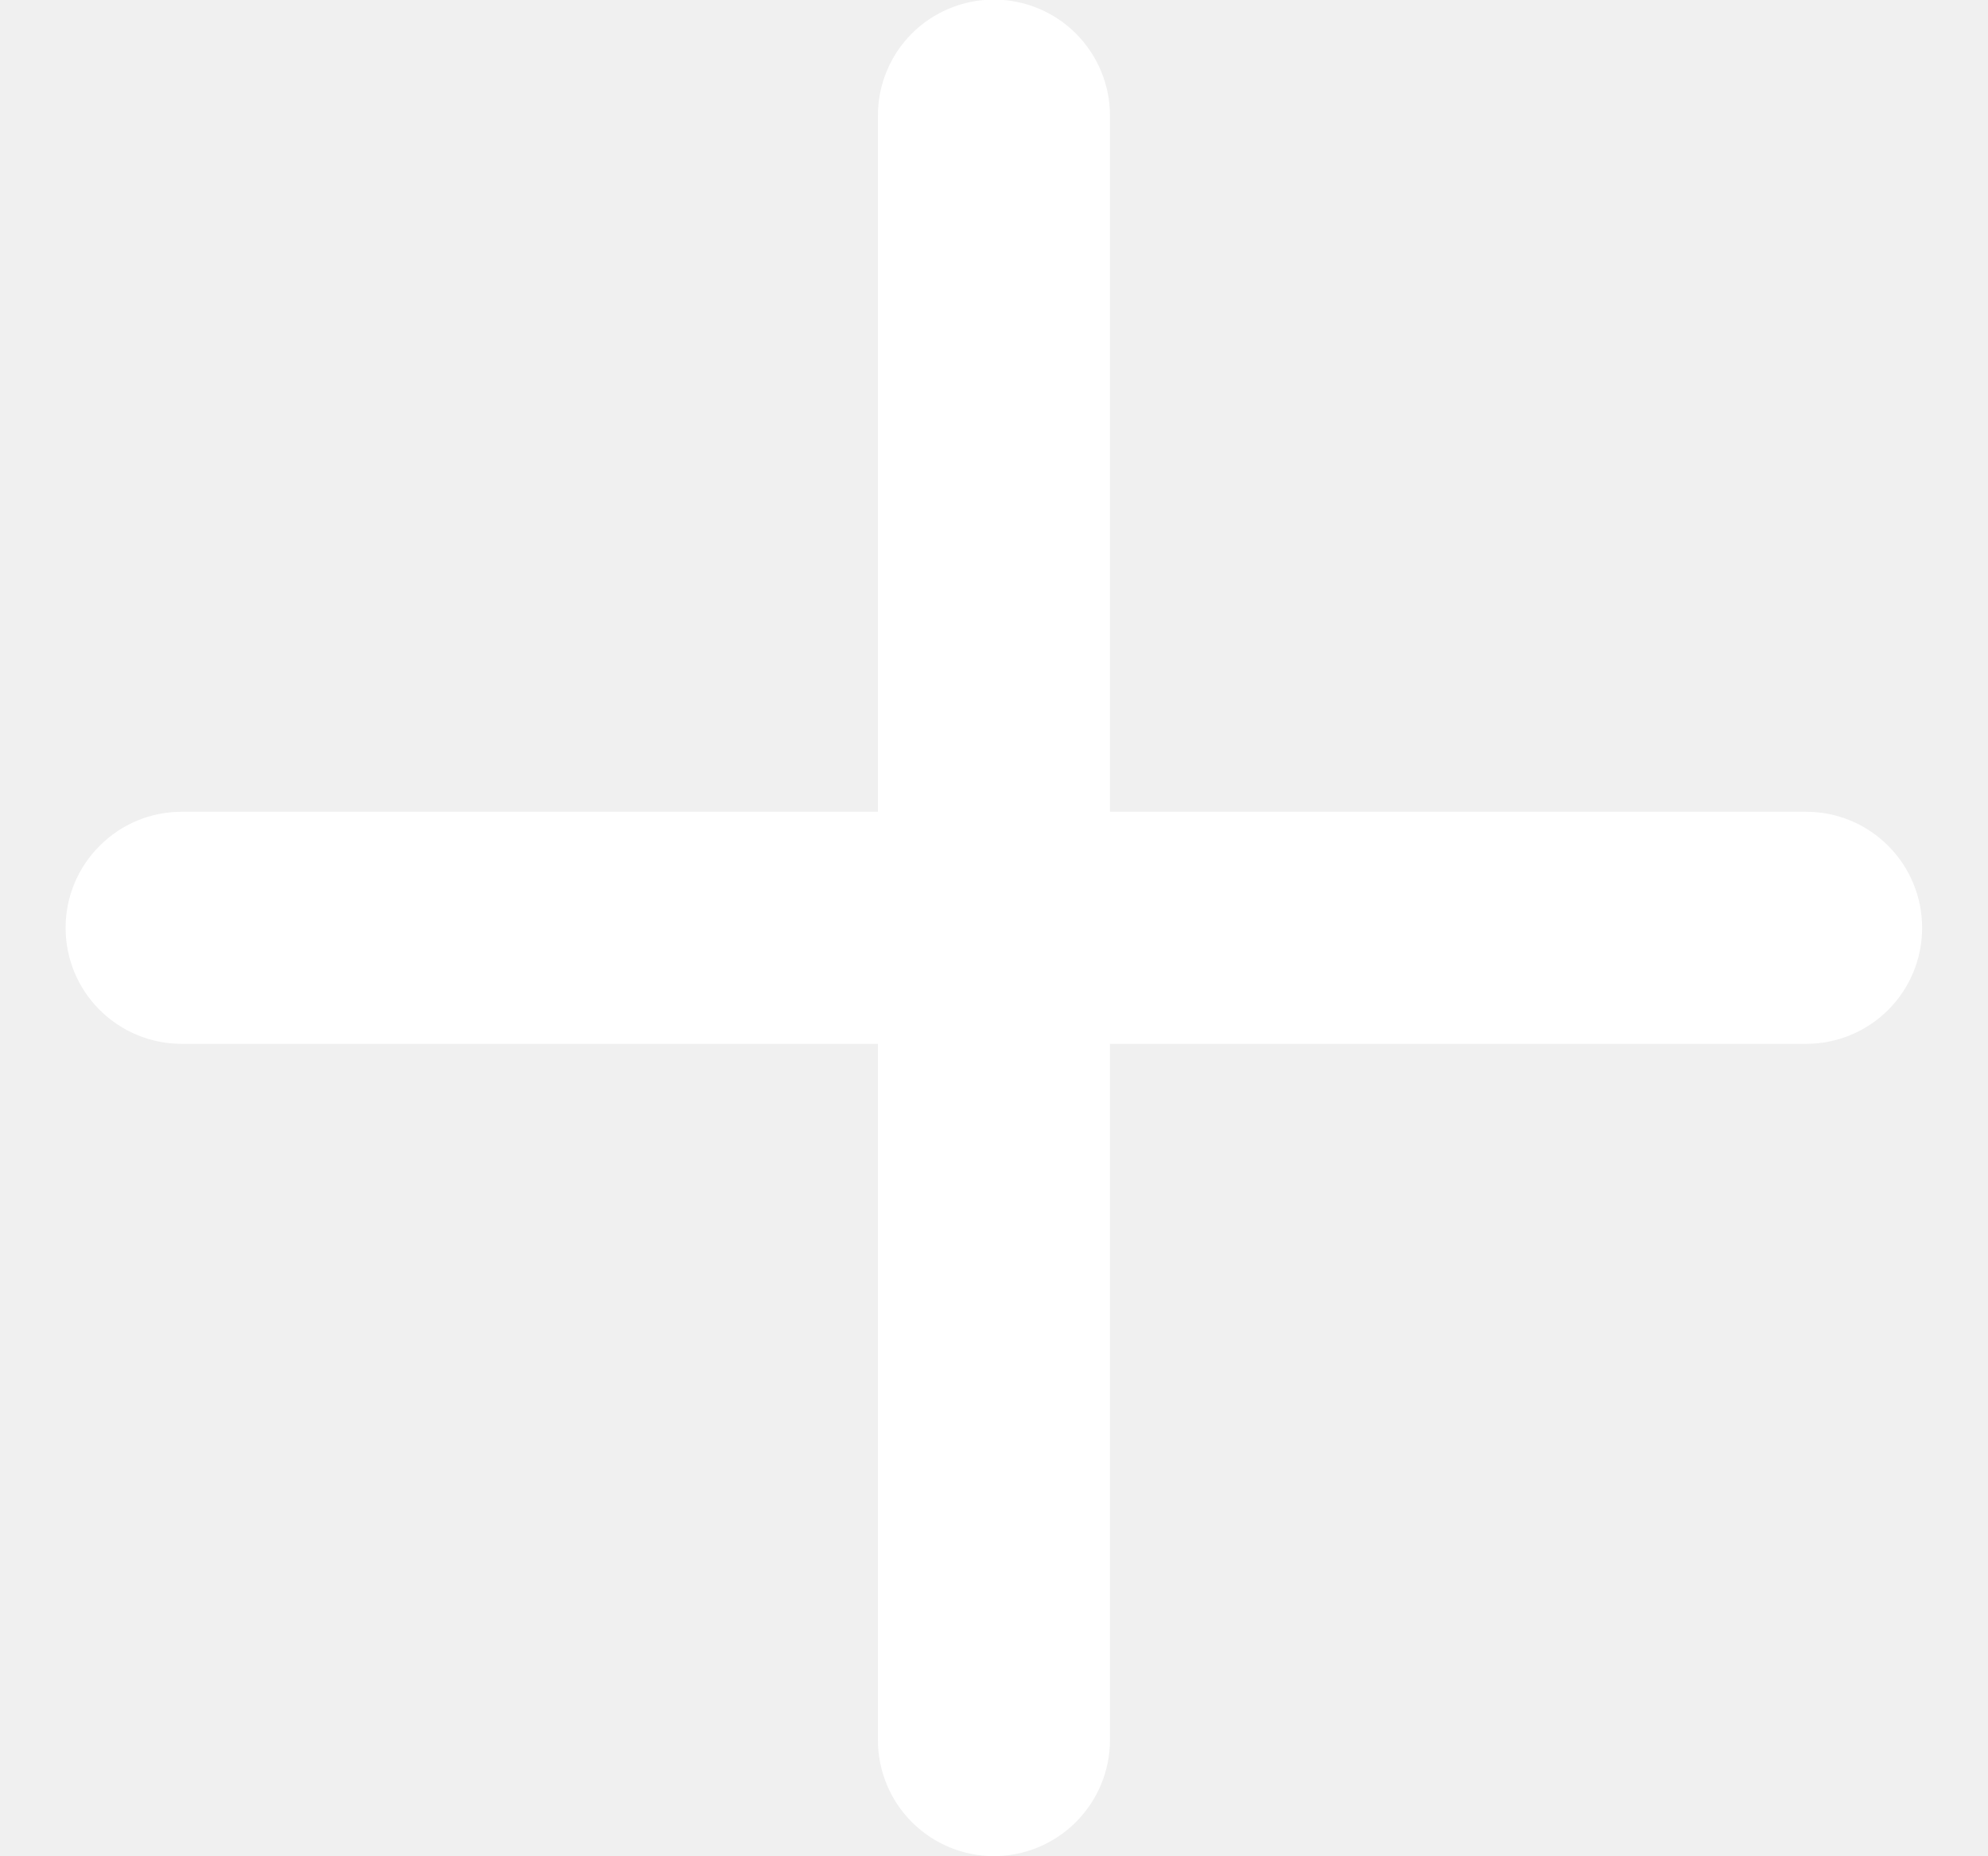
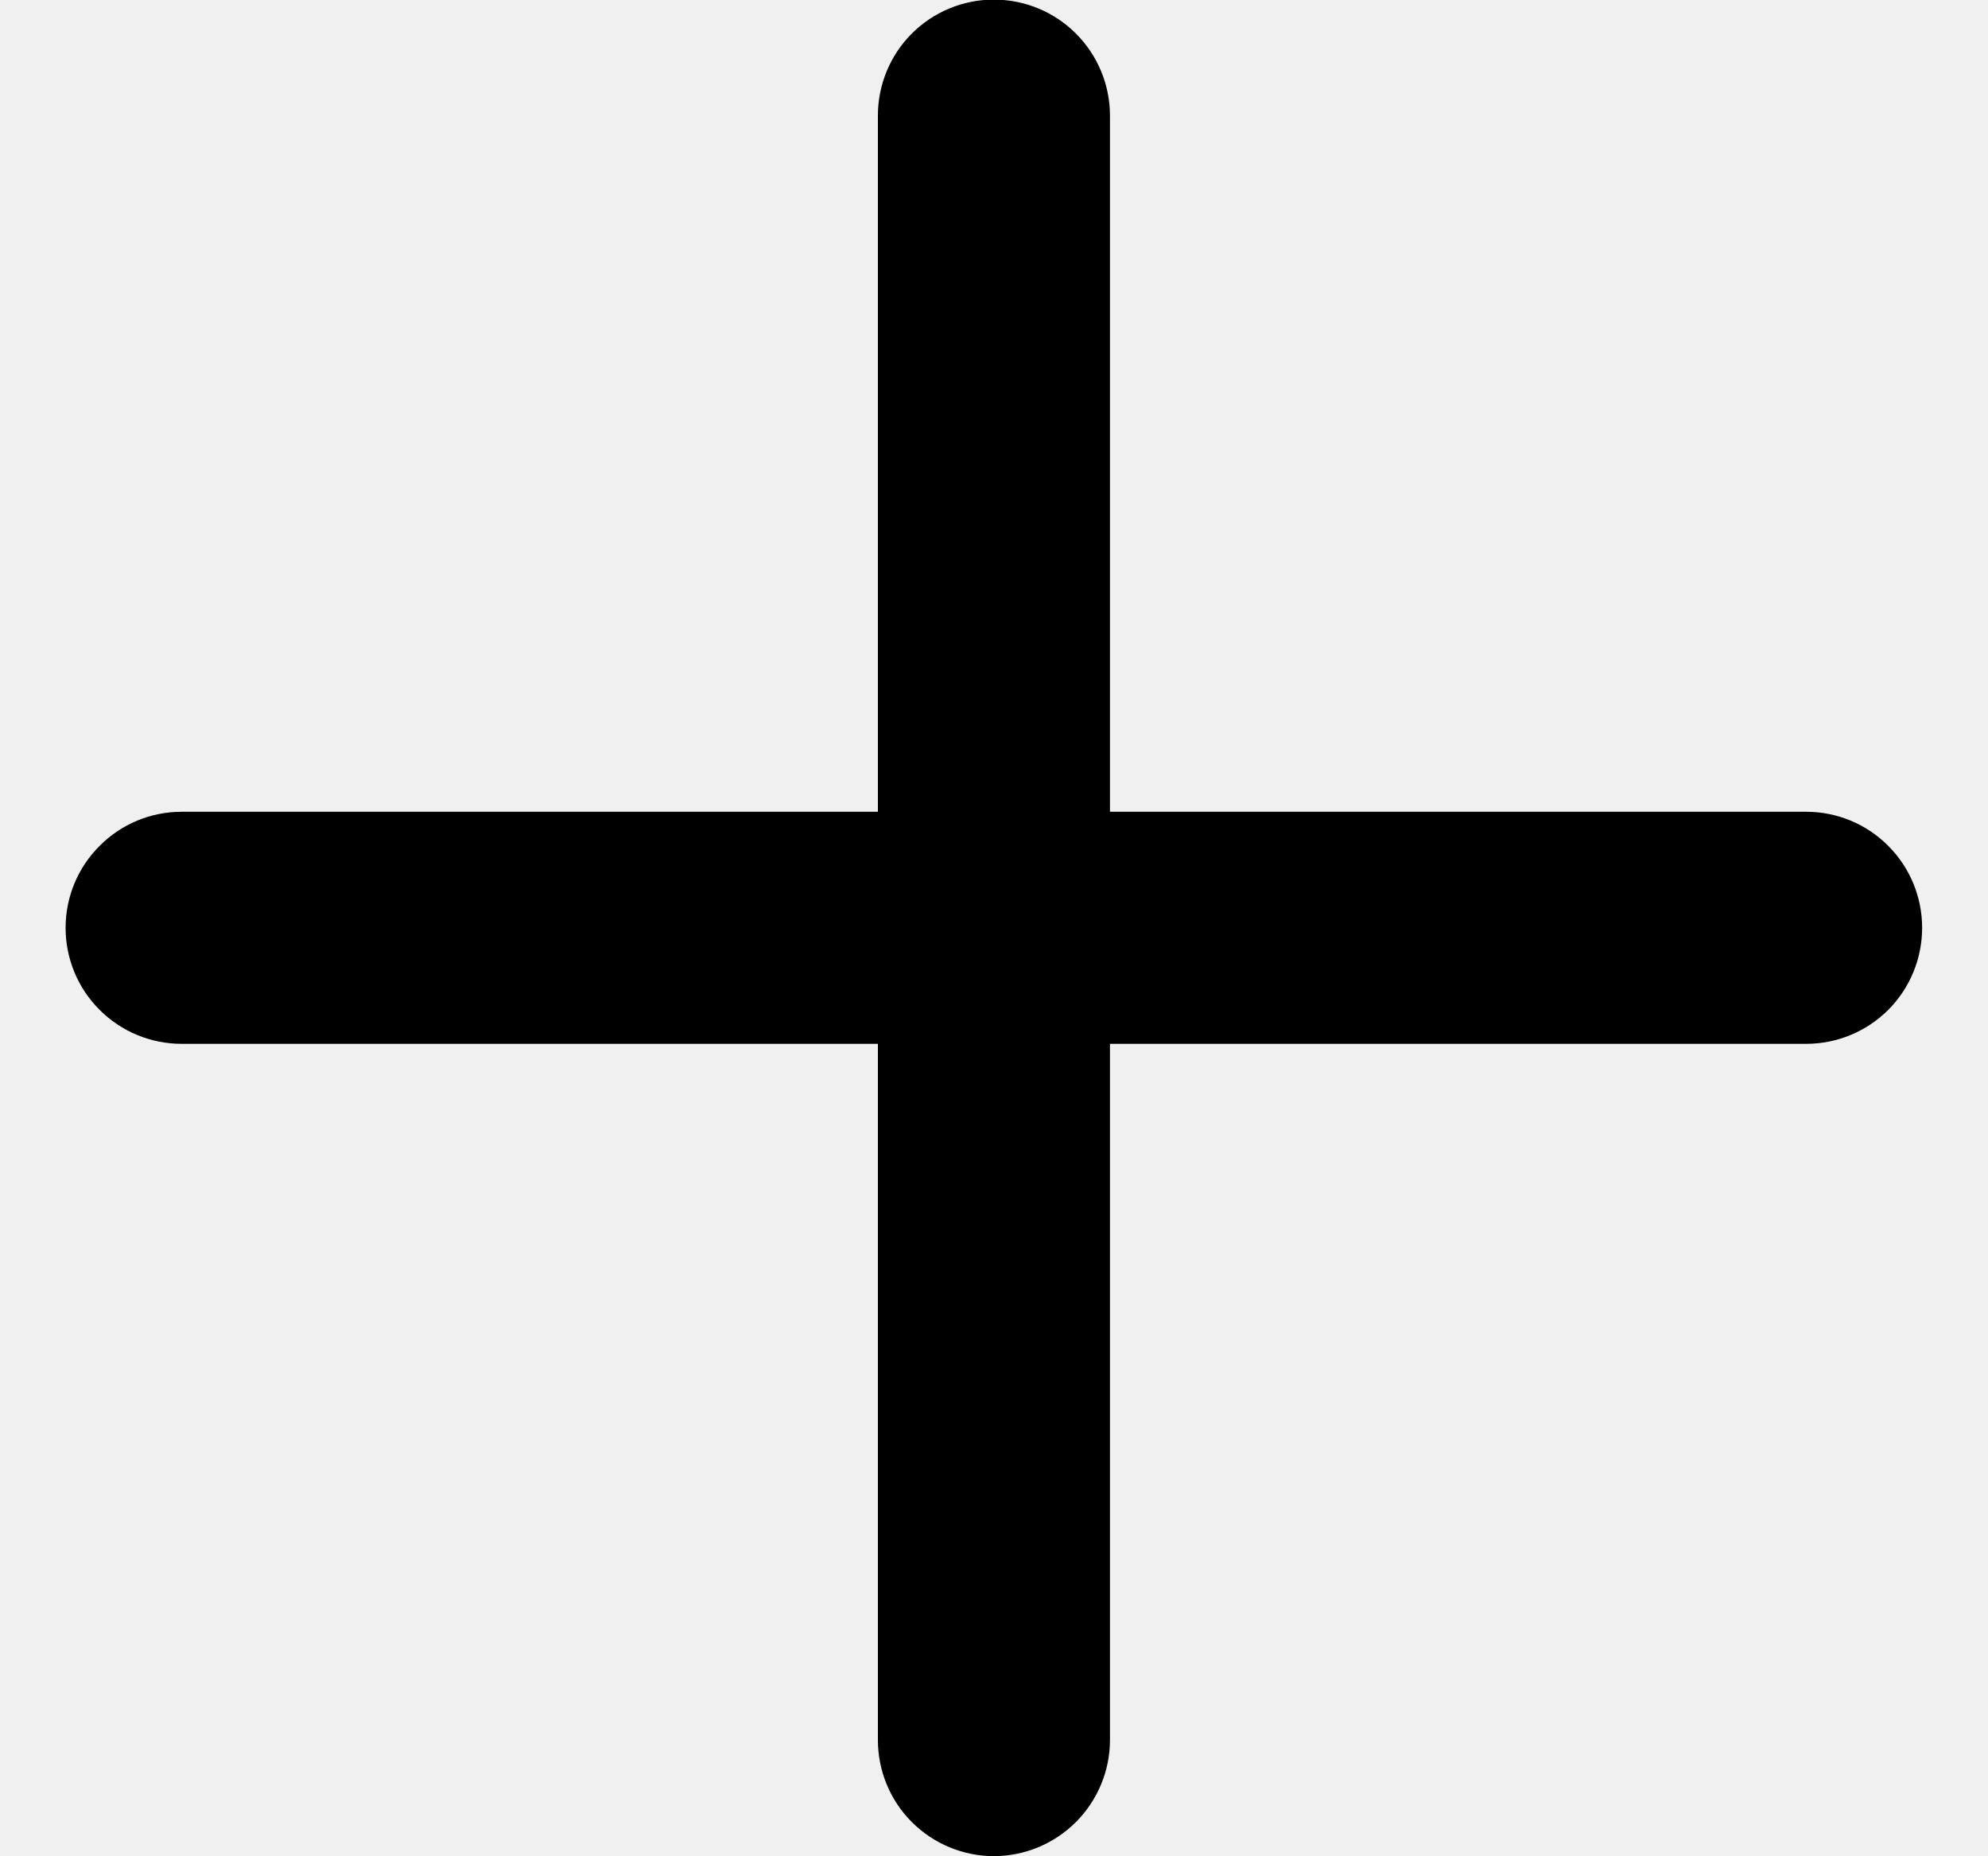
- <svg xmlns="http://www.w3.org/2000/svg" width="15" height="14" viewBox="0 0 15 14" fill="none">
-   <path d="M13.628 6.125H8.375V0.872C8.375 0.64 8.282 0.417 8.118 0.253C7.954 0.089 7.731 -0.003 7.499 -0.003C7.267 -0.003 7.044 0.089 6.88 0.253C6.716 0.417 6.624 0.64 6.624 0.872V6.125H1.371C1.138 6.125 0.916 6.217 0.752 6.382C0.587 6.546 0.495 6.768 0.495 7.001C0.495 7.233 0.587 7.456 0.752 7.62C0.916 7.784 1.138 7.876 1.371 7.876H6.624V13.129C6.624 13.361 6.716 13.584 6.88 13.748C7.044 13.912 7.267 14.005 7.499 14.005C7.731 14.005 7.954 13.912 8.118 13.748C8.282 13.584 8.375 13.361 8.375 13.129V7.876H13.628C13.86 7.876 14.083 7.784 14.247 7.62C14.411 7.456 14.503 7.233 14.503 7.001C14.503 6.768 14.411 6.546 14.247 6.382C14.083 6.217 13.86 6.125 13.628 6.125Z" fill="white" />
+ <svg xmlns="http://www.w3.org/2000/svg" width="15" height="14" viewBox="0 0 15 14" fill="currentColor">
+   <path d="M13.628 6.125H8.375V0.872C8.375 0.64 8.282 0.417 8.118 0.253C7.954 0.089 7.731 -0.003 7.499 -0.003C7.267 -0.003 7.044 0.089 6.88 0.253C6.716 0.417 6.624 0.64 6.624 0.872V6.125H1.371C1.138 6.125 0.916 6.217 0.752 6.382C0.587 6.546 0.495 6.768 0.495 7.001C0.495 7.233 0.587 7.456 0.752 7.62C0.916 7.784 1.138 7.876 1.371 7.876H6.624V13.129C6.624 13.361 6.716 13.584 6.88 13.748C7.044 13.912 7.267 14.005 7.499 14.005C7.731 14.005 7.954 13.912 8.118 13.748C8.282 13.584 8.375 13.361 8.375 13.129V7.876H13.628C13.86 7.876 14.083 7.784 14.247 7.62C14.411 7.456 14.503 7.233 14.503 7.001C14.503 6.768 14.411 6.546 14.247 6.382C14.083 6.217 13.86 6.125 13.628 6.125Z" />
</svg>
